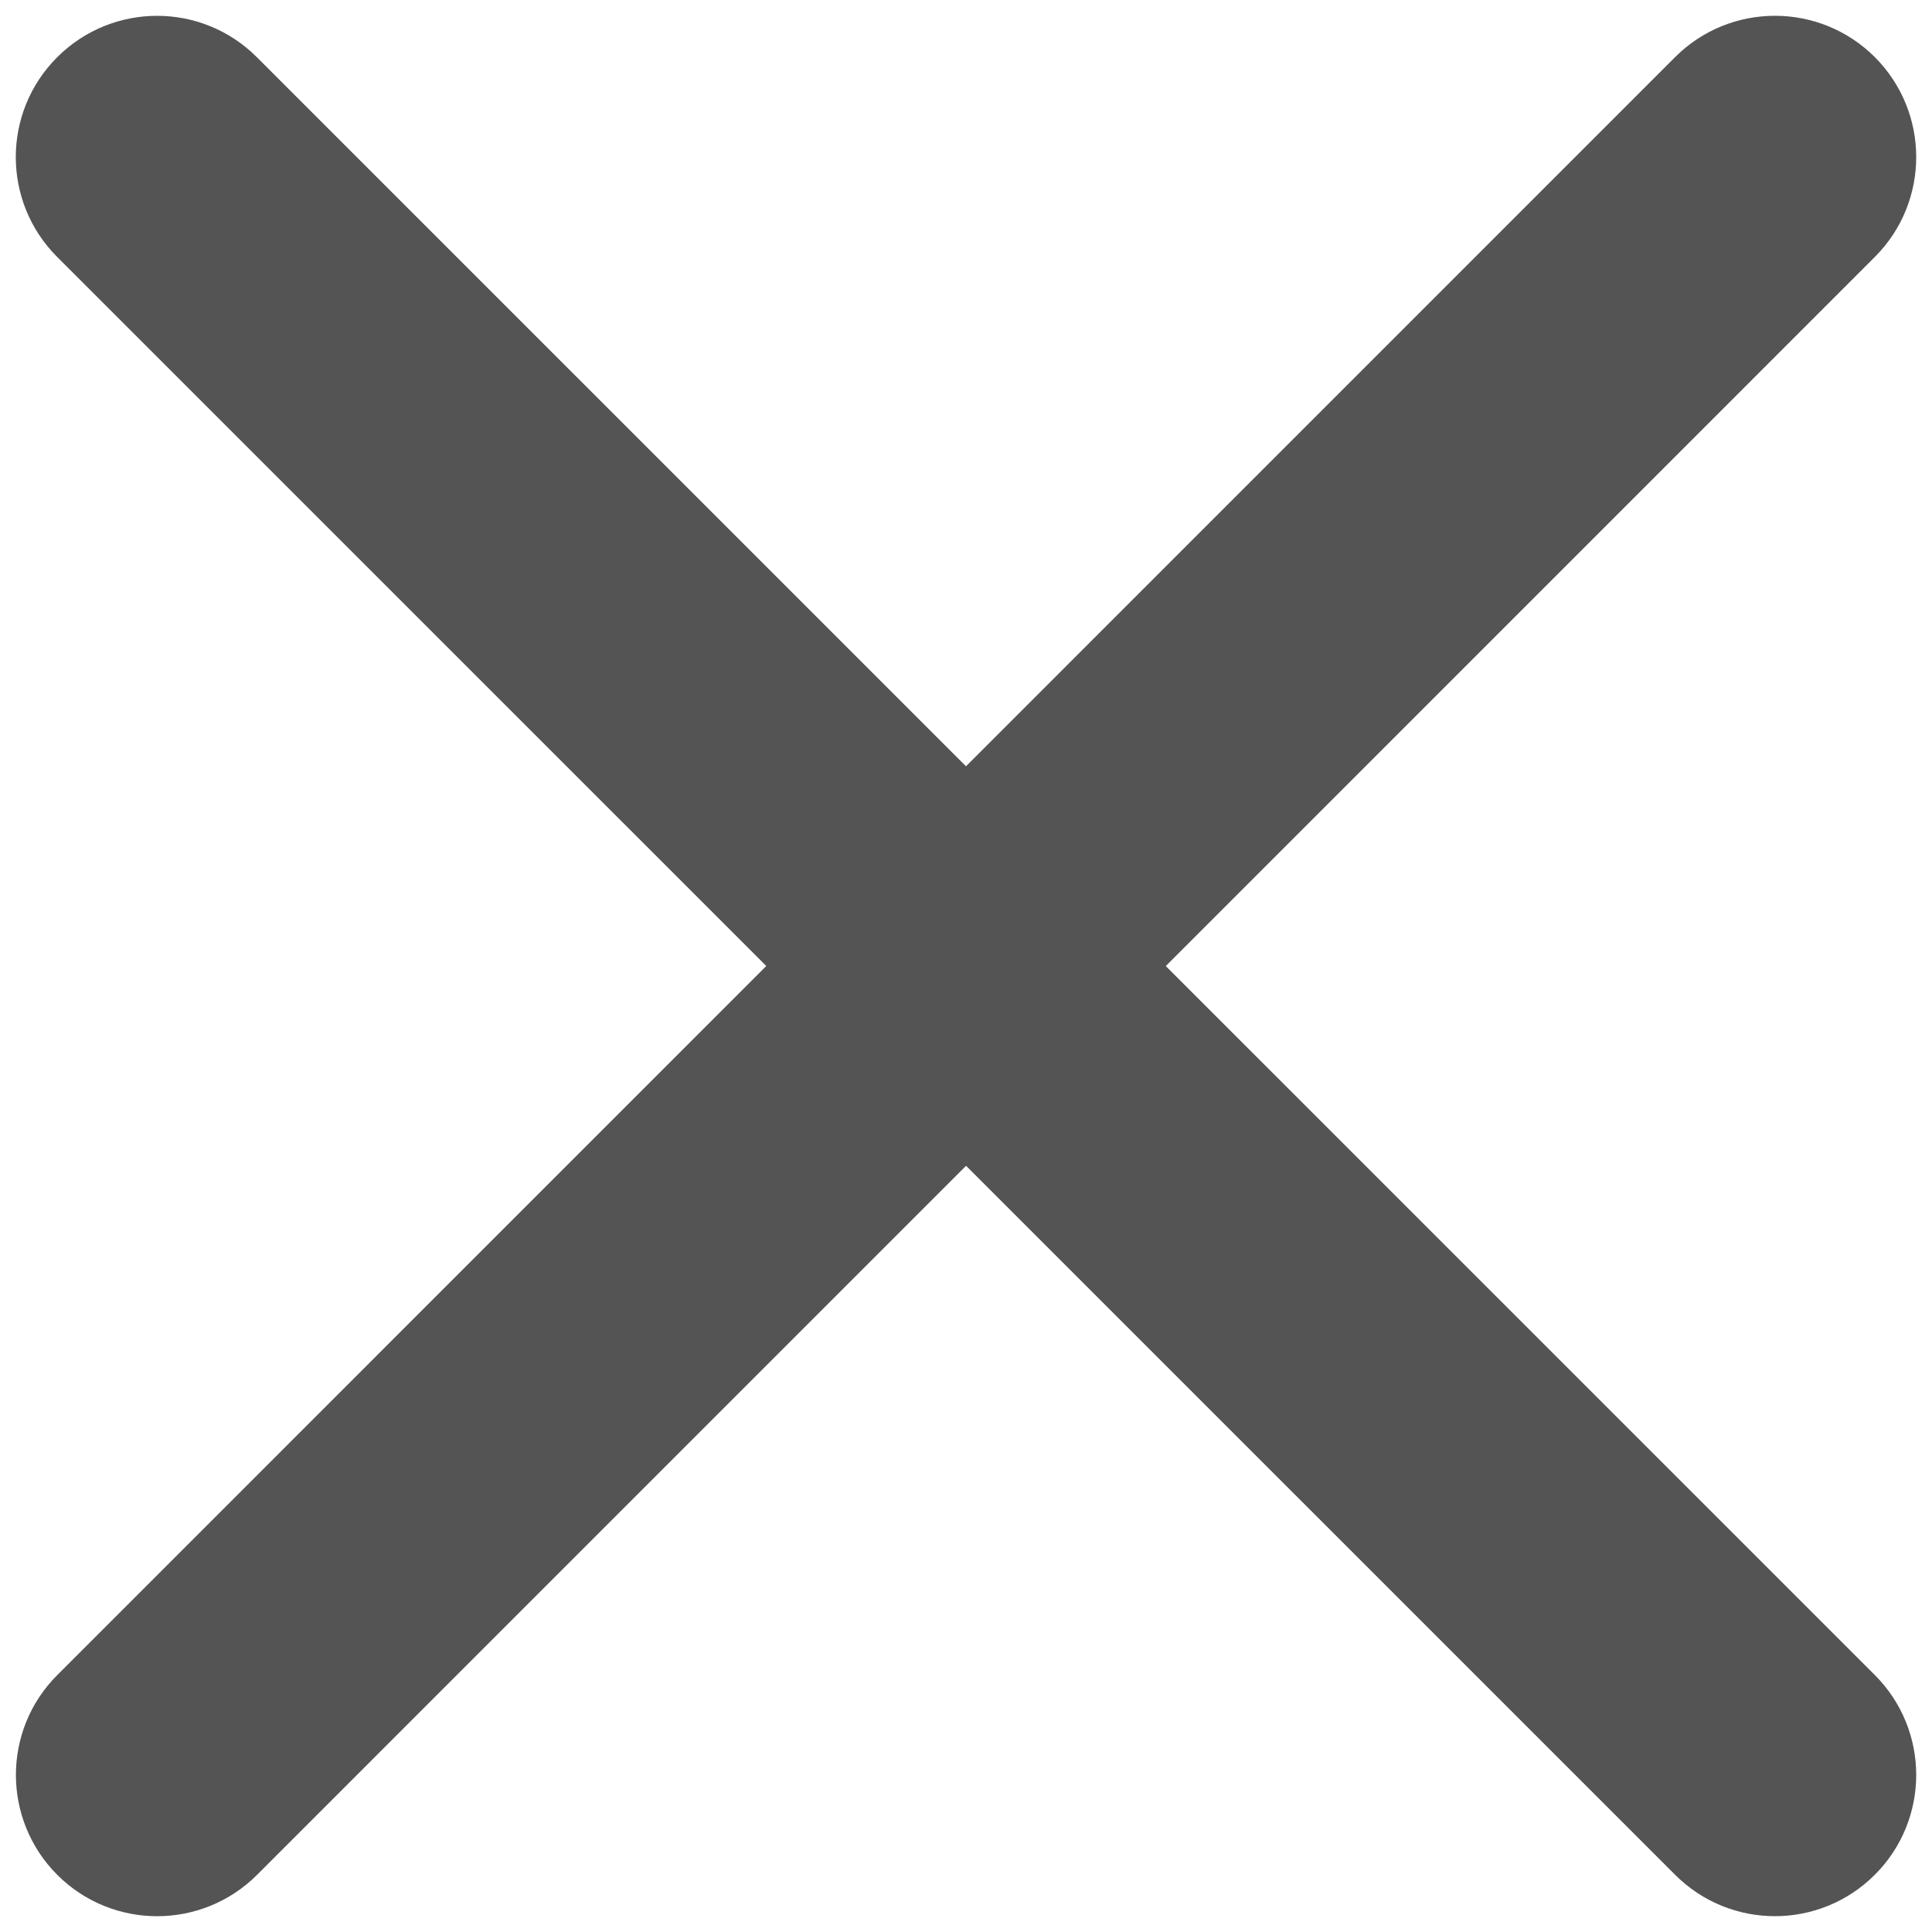
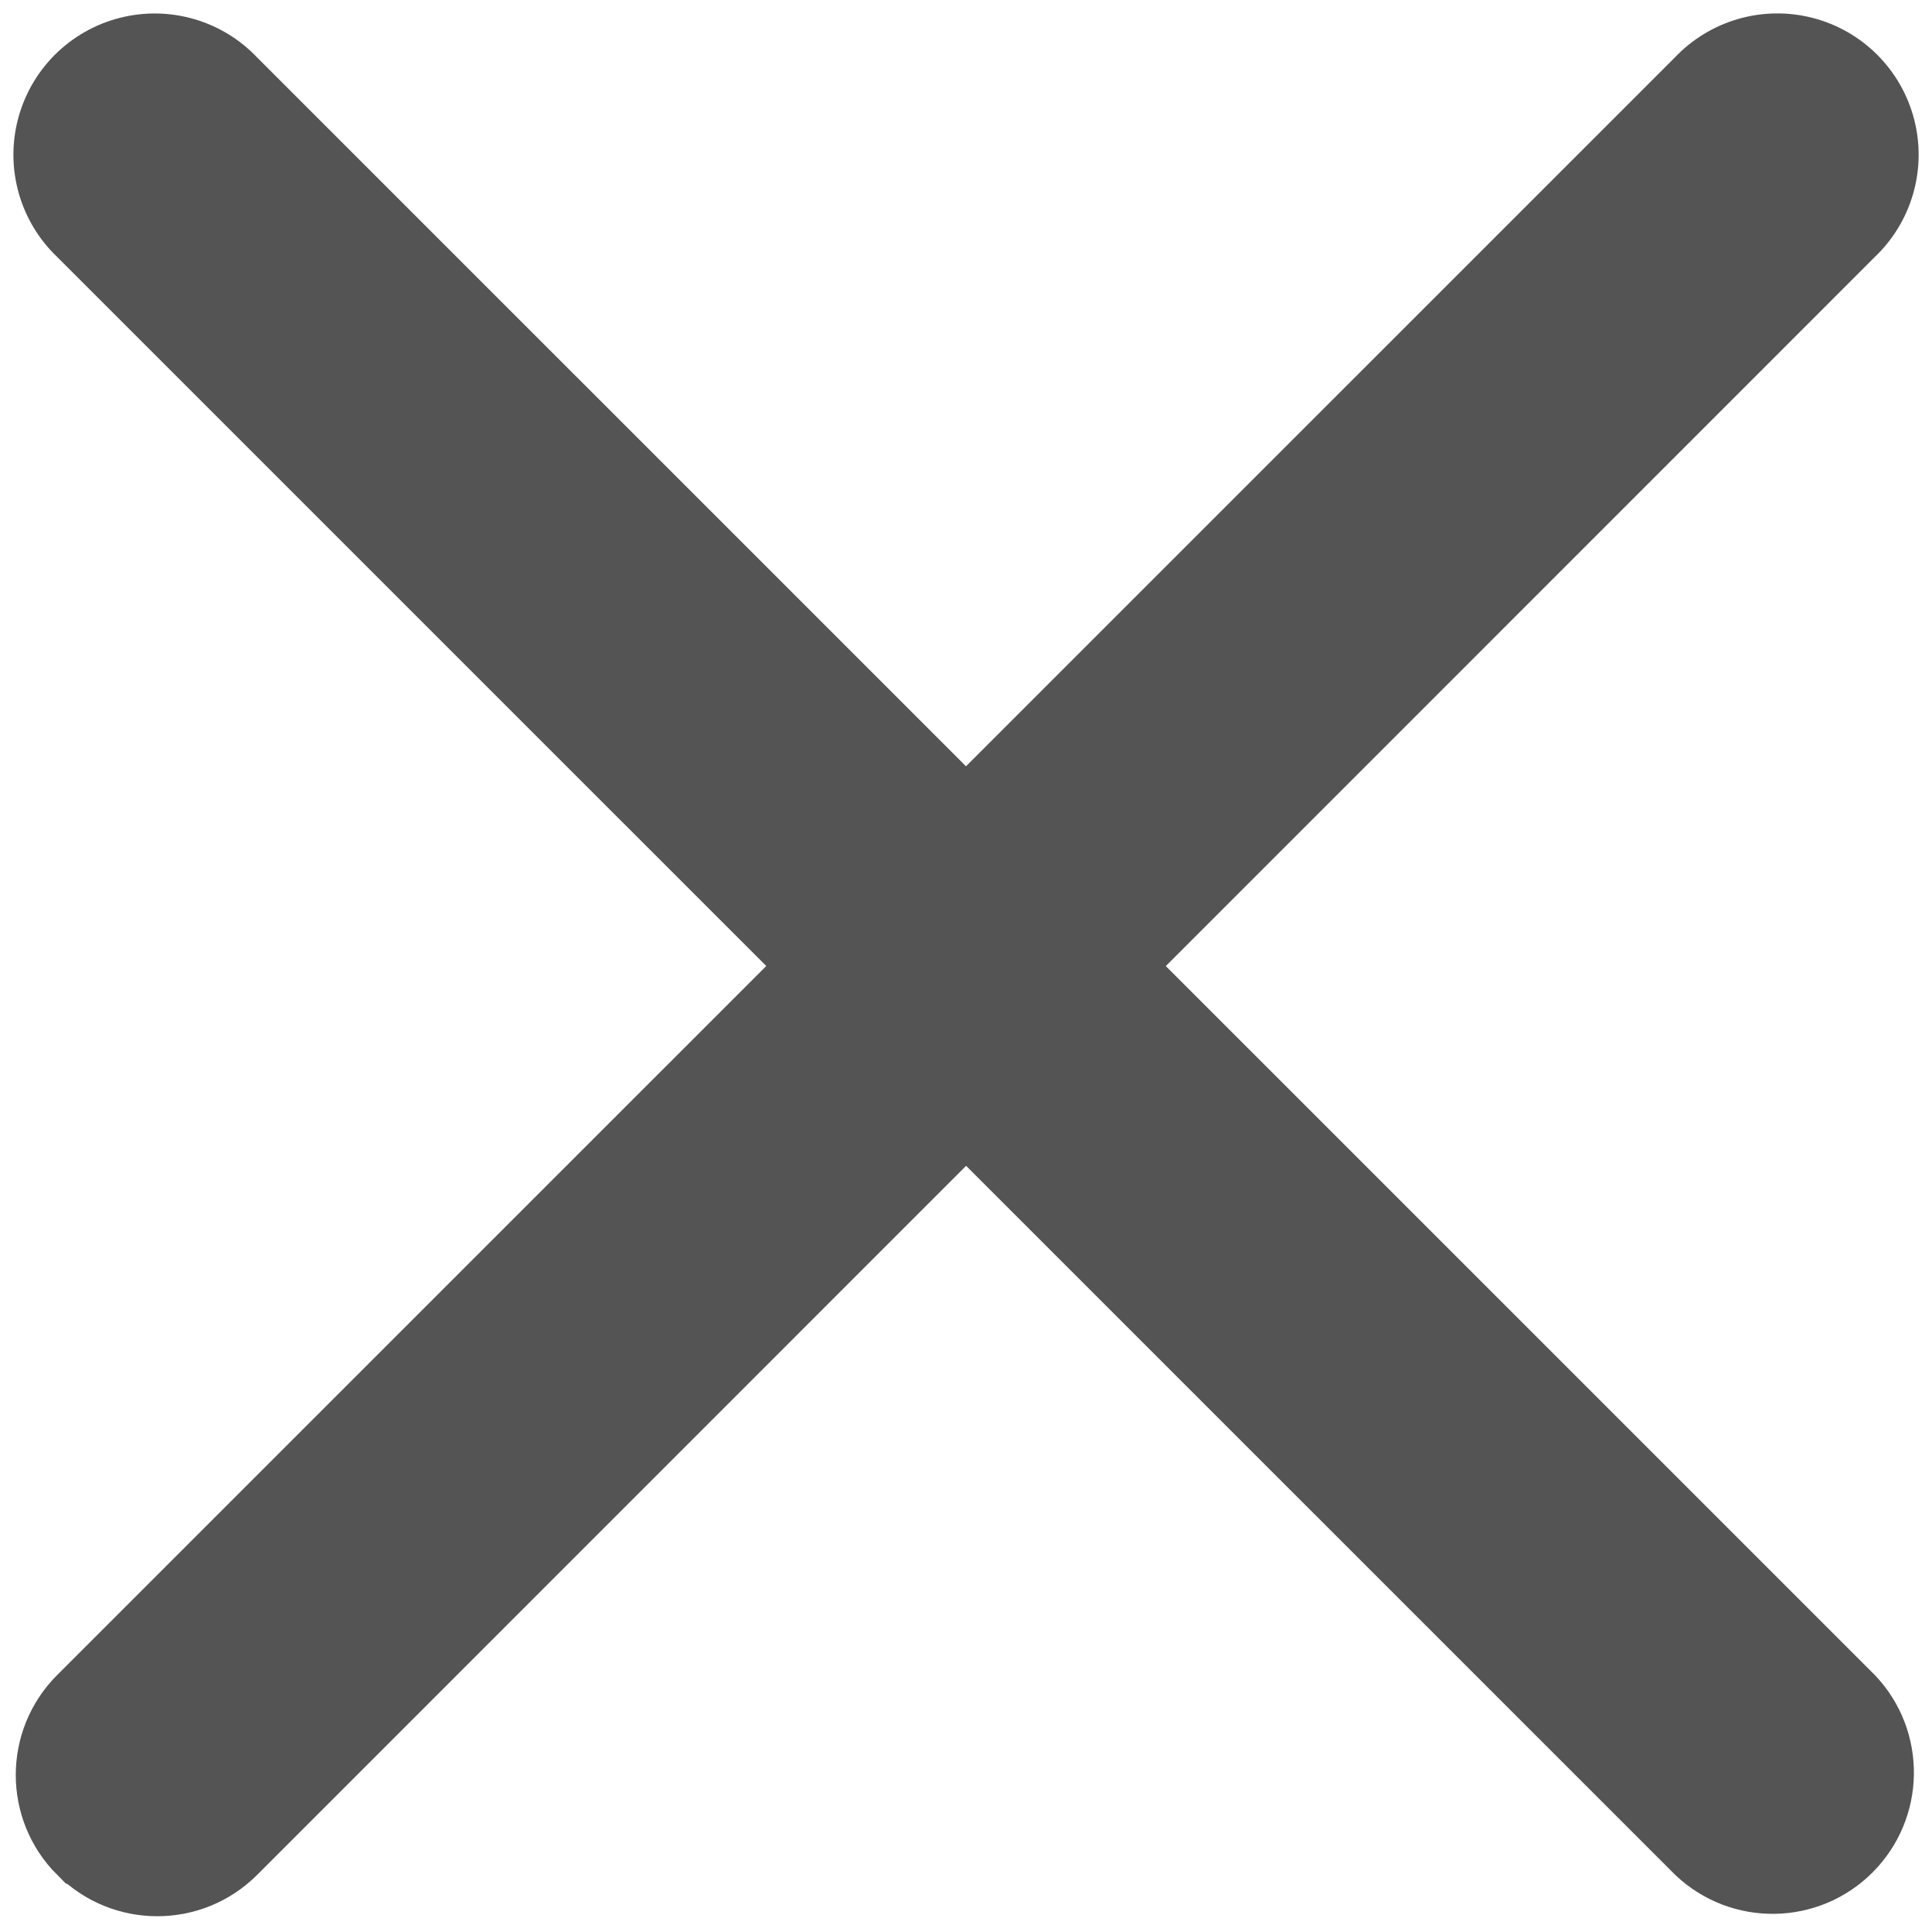
- <svg xmlns="http://www.w3.org/2000/svg" width="16" height="16" viewBox="0 0 16 16" fill="none">
-   <path d="M0.65 1.951C0.291 1.592 0.291 1.01 0.65 0.651C1.01 0.291 1.592 0.291 1.951 0.651L15.35 14.049C15.709 14.408 15.709 14.99 15.35 15.349C14.99 15.709 14.408 15.709 14.049 15.349L0.65 1.951Z" fill="#545454" stroke="#545454" stroke-width="0.5" />
-   <path d="M0.651 15.35C0.292 14.99 0.292 14.408 0.651 14.049L14.049 0.65C14.408 0.291 14.99 0.291 15.35 0.65C15.709 1.01 15.709 1.592 15.35 1.951L1.952 15.35C1.592 15.709 1.01 15.709 0.651 15.35Z" fill="#545454" stroke="#545454" stroke-width="0.5" />
+ <svg xmlns="http://www.w3.org/2000/svg" width="16" height="16" fill="none">
+   <path fill="#545454" stroke="#545454" stroke-width=".5" d="M.65 1.951a.92.92 0 1 1 1.301-1.3L15.35 14.049a.92.92 0 0 1-1.301 1.3L.65 1.951Z" />
+   <path fill="#545454" stroke="#545454" stroke-width=".5" d="M.65 15.35a.92.92 0 0 1 0-1.301L14.05.65a.92.92 0 1 1 1.3 1.301L1.953 15.35a.92.92 0 0 1-1.301 0Z" />
</svg>
